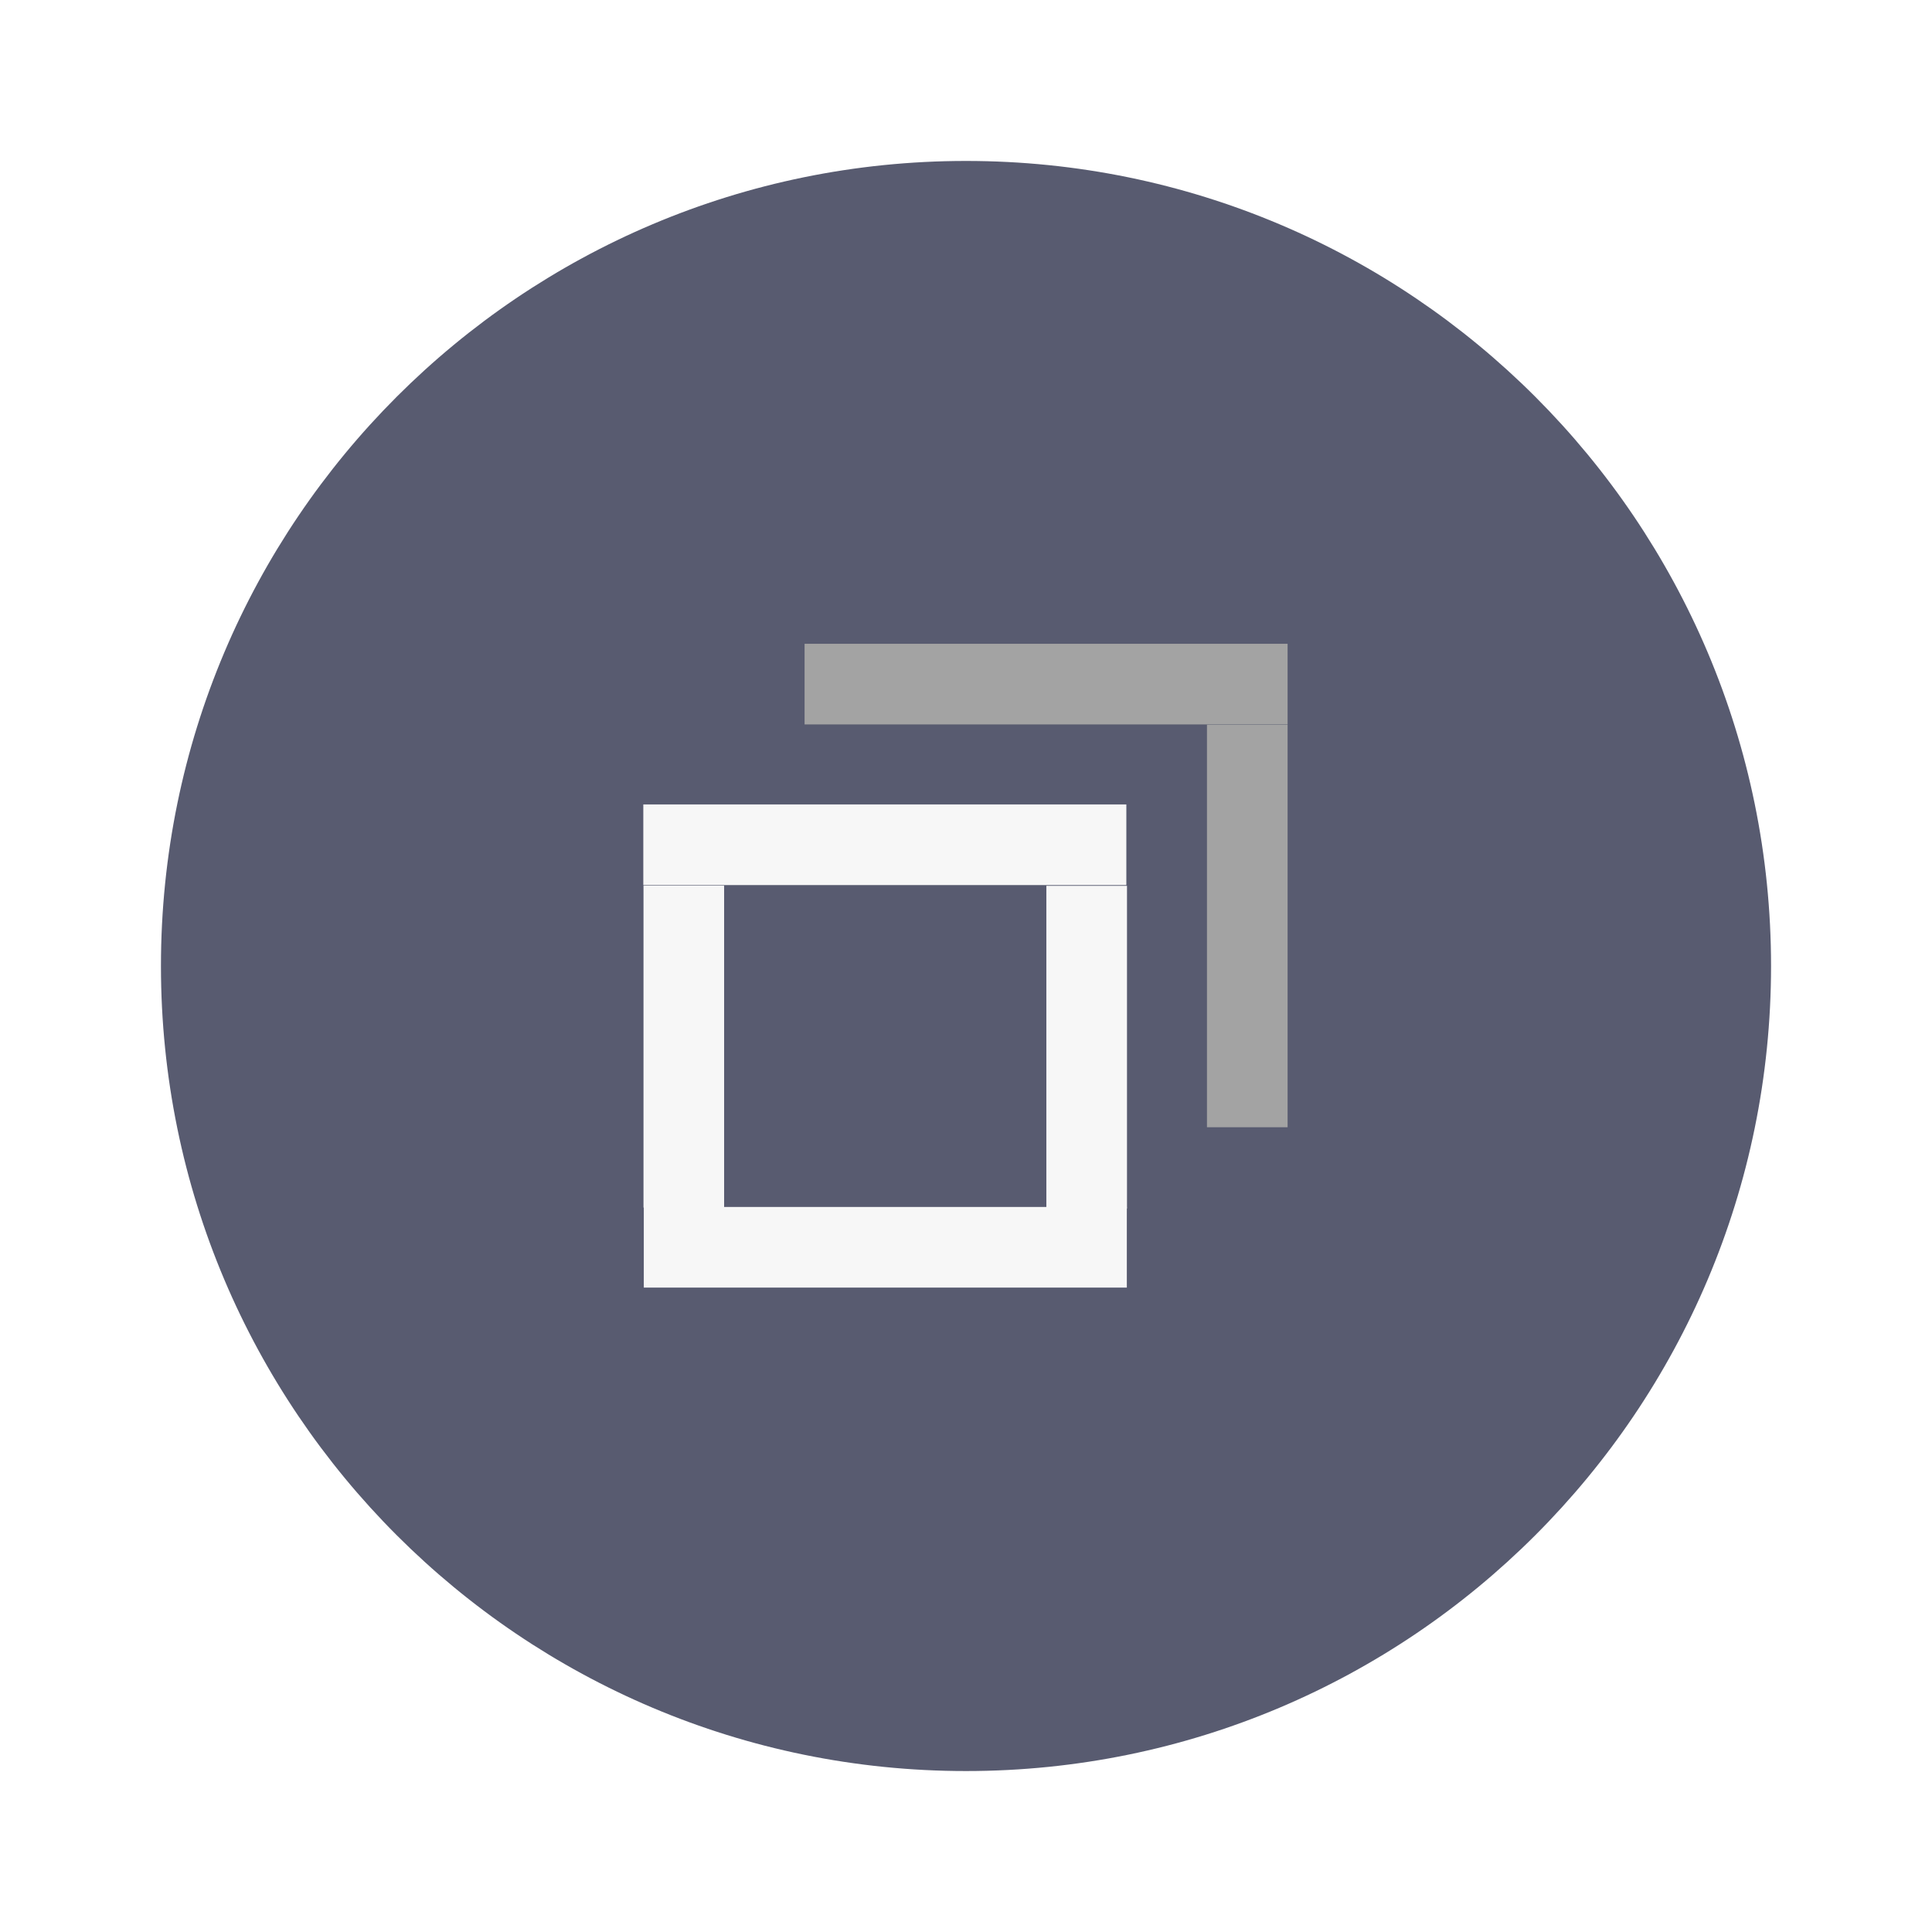
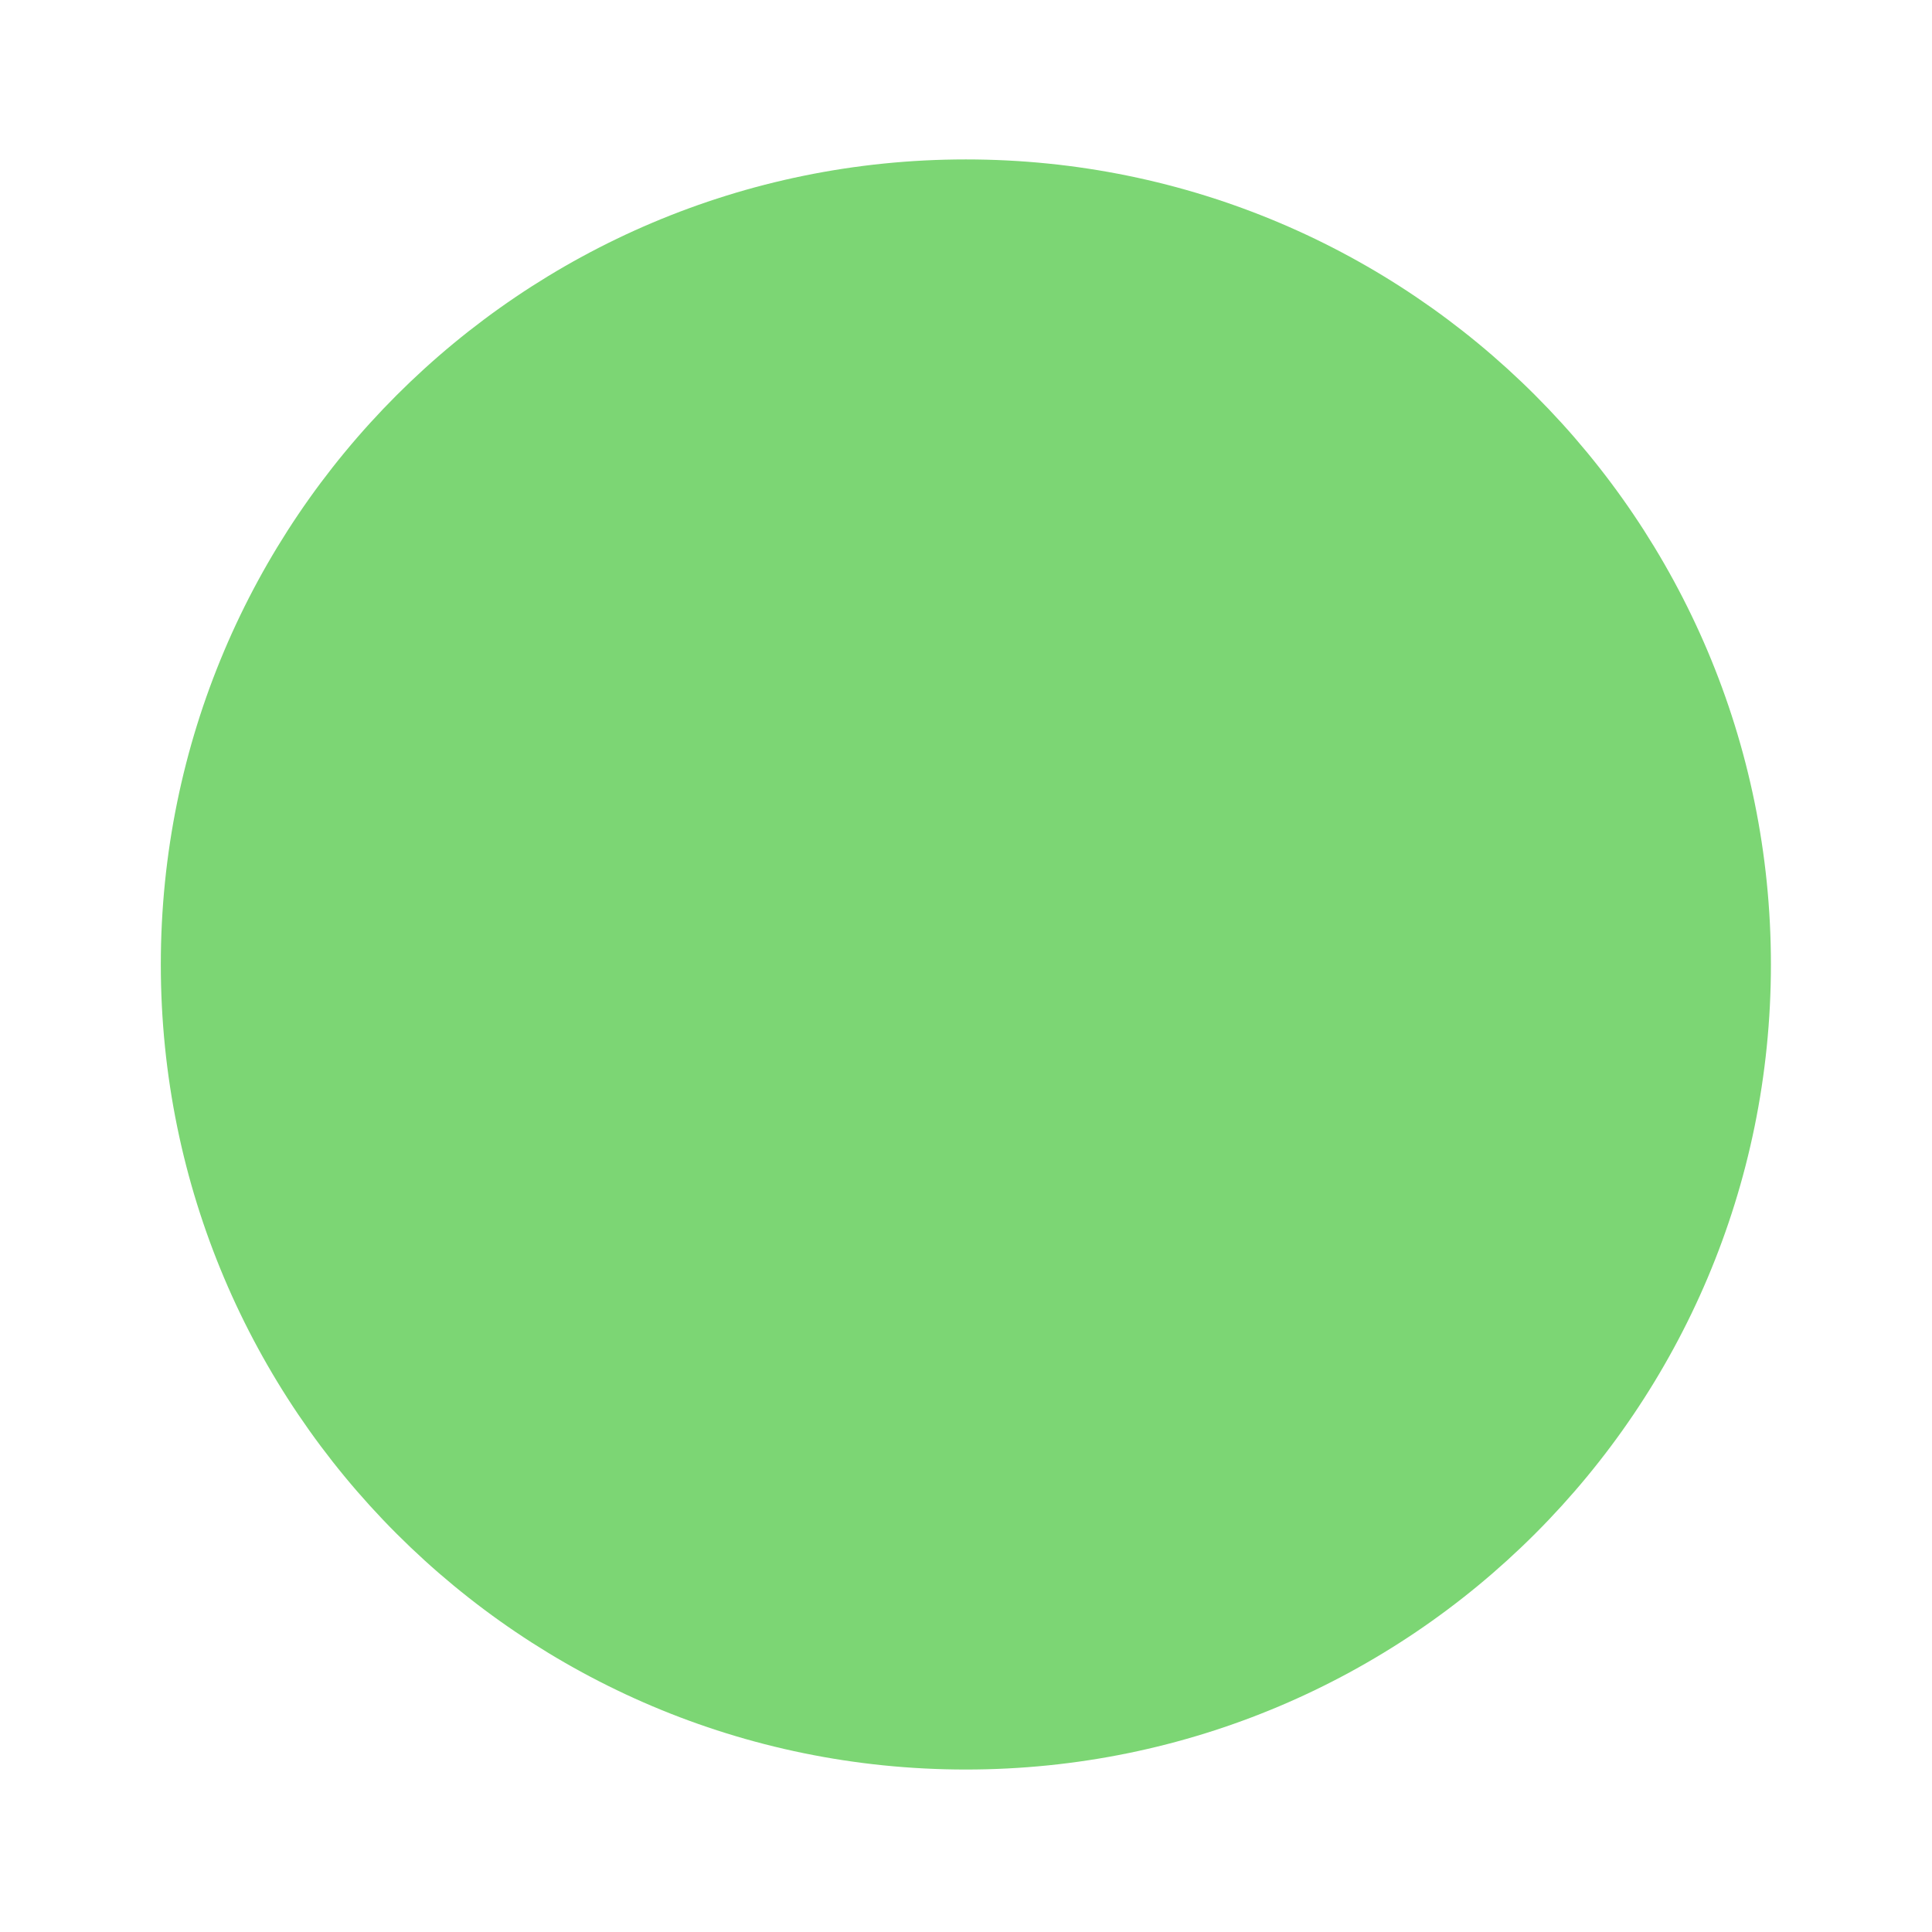
- <svg xmlns="http://www.w3.org/2000/svg" width="24" height="24" viewBox="0 0 6.35 6.35">
-   <g transform="translate(0 -290.915)">
-     <circle cx="3.175" cy="294.09" r="2.646" style="fill:#585b70;stroke-width:.661" />
-     <path transform="matrix(0 -1 .6 0 -123.098 88.367)" style="fill:#f7f7f7;stroke-width:.197" d="M-206.78 208.69h.265v2.646h-.265z" />
-     <path transform="matrix(-1.00002 0 0 -.40081 -203.08 378.528)" style="fill:#f7f7f7;stroke-width:.197" d="M-206.78 208.68h.265v2.646h-.265z" />
-     <path transform="matrix(-1 0 0 -.4 -204.4 378.36)" style="fill:#f7f7f7;stroke-width:.197" d="M-206.78 208.69h.265v2.646h-.265z" />
-     <path transform="matrix(0 -1 .6 0 -123.09 87.038)" style="fill:#f7f7f7;stroke-width:.197" d="M-206.786 208.674h.265v2.646h-.265z" />
-     <path transform="matrix(-1 0 0 -.5 -202.548 398.96)" style="fill:#a3a3a3;stroke-width:.197" d="M-206.78 208.68h.265v2.646h-.265z" />
-     <path transform="matrix(0 -1 .6 0 -122.56 86.51)" style="fill:#a3a3a3;stroke-width:.197" d="M-206.786 208.674h.265v2.646h-.265z" />
+ <svg xmlns="http://www.w3.org/2000/svg" width="24" height="24" version="1.1" viewBox="0 0 6.35 6.35">
+   <g transform="translate(.26456 -290.92)">
+     <path d="m5.556 294.09a2.646 2.646 0 0 1-2.646 2.646 2.646 2.646 0 0 1-2.646-2.646 2.646 2.646 0 0 1 2.646-2.646 2.646 2.646 0 0 1 2.646 2.646z" fill="#7cd674" stroke-width=".661" />
  </g>
</svg>
